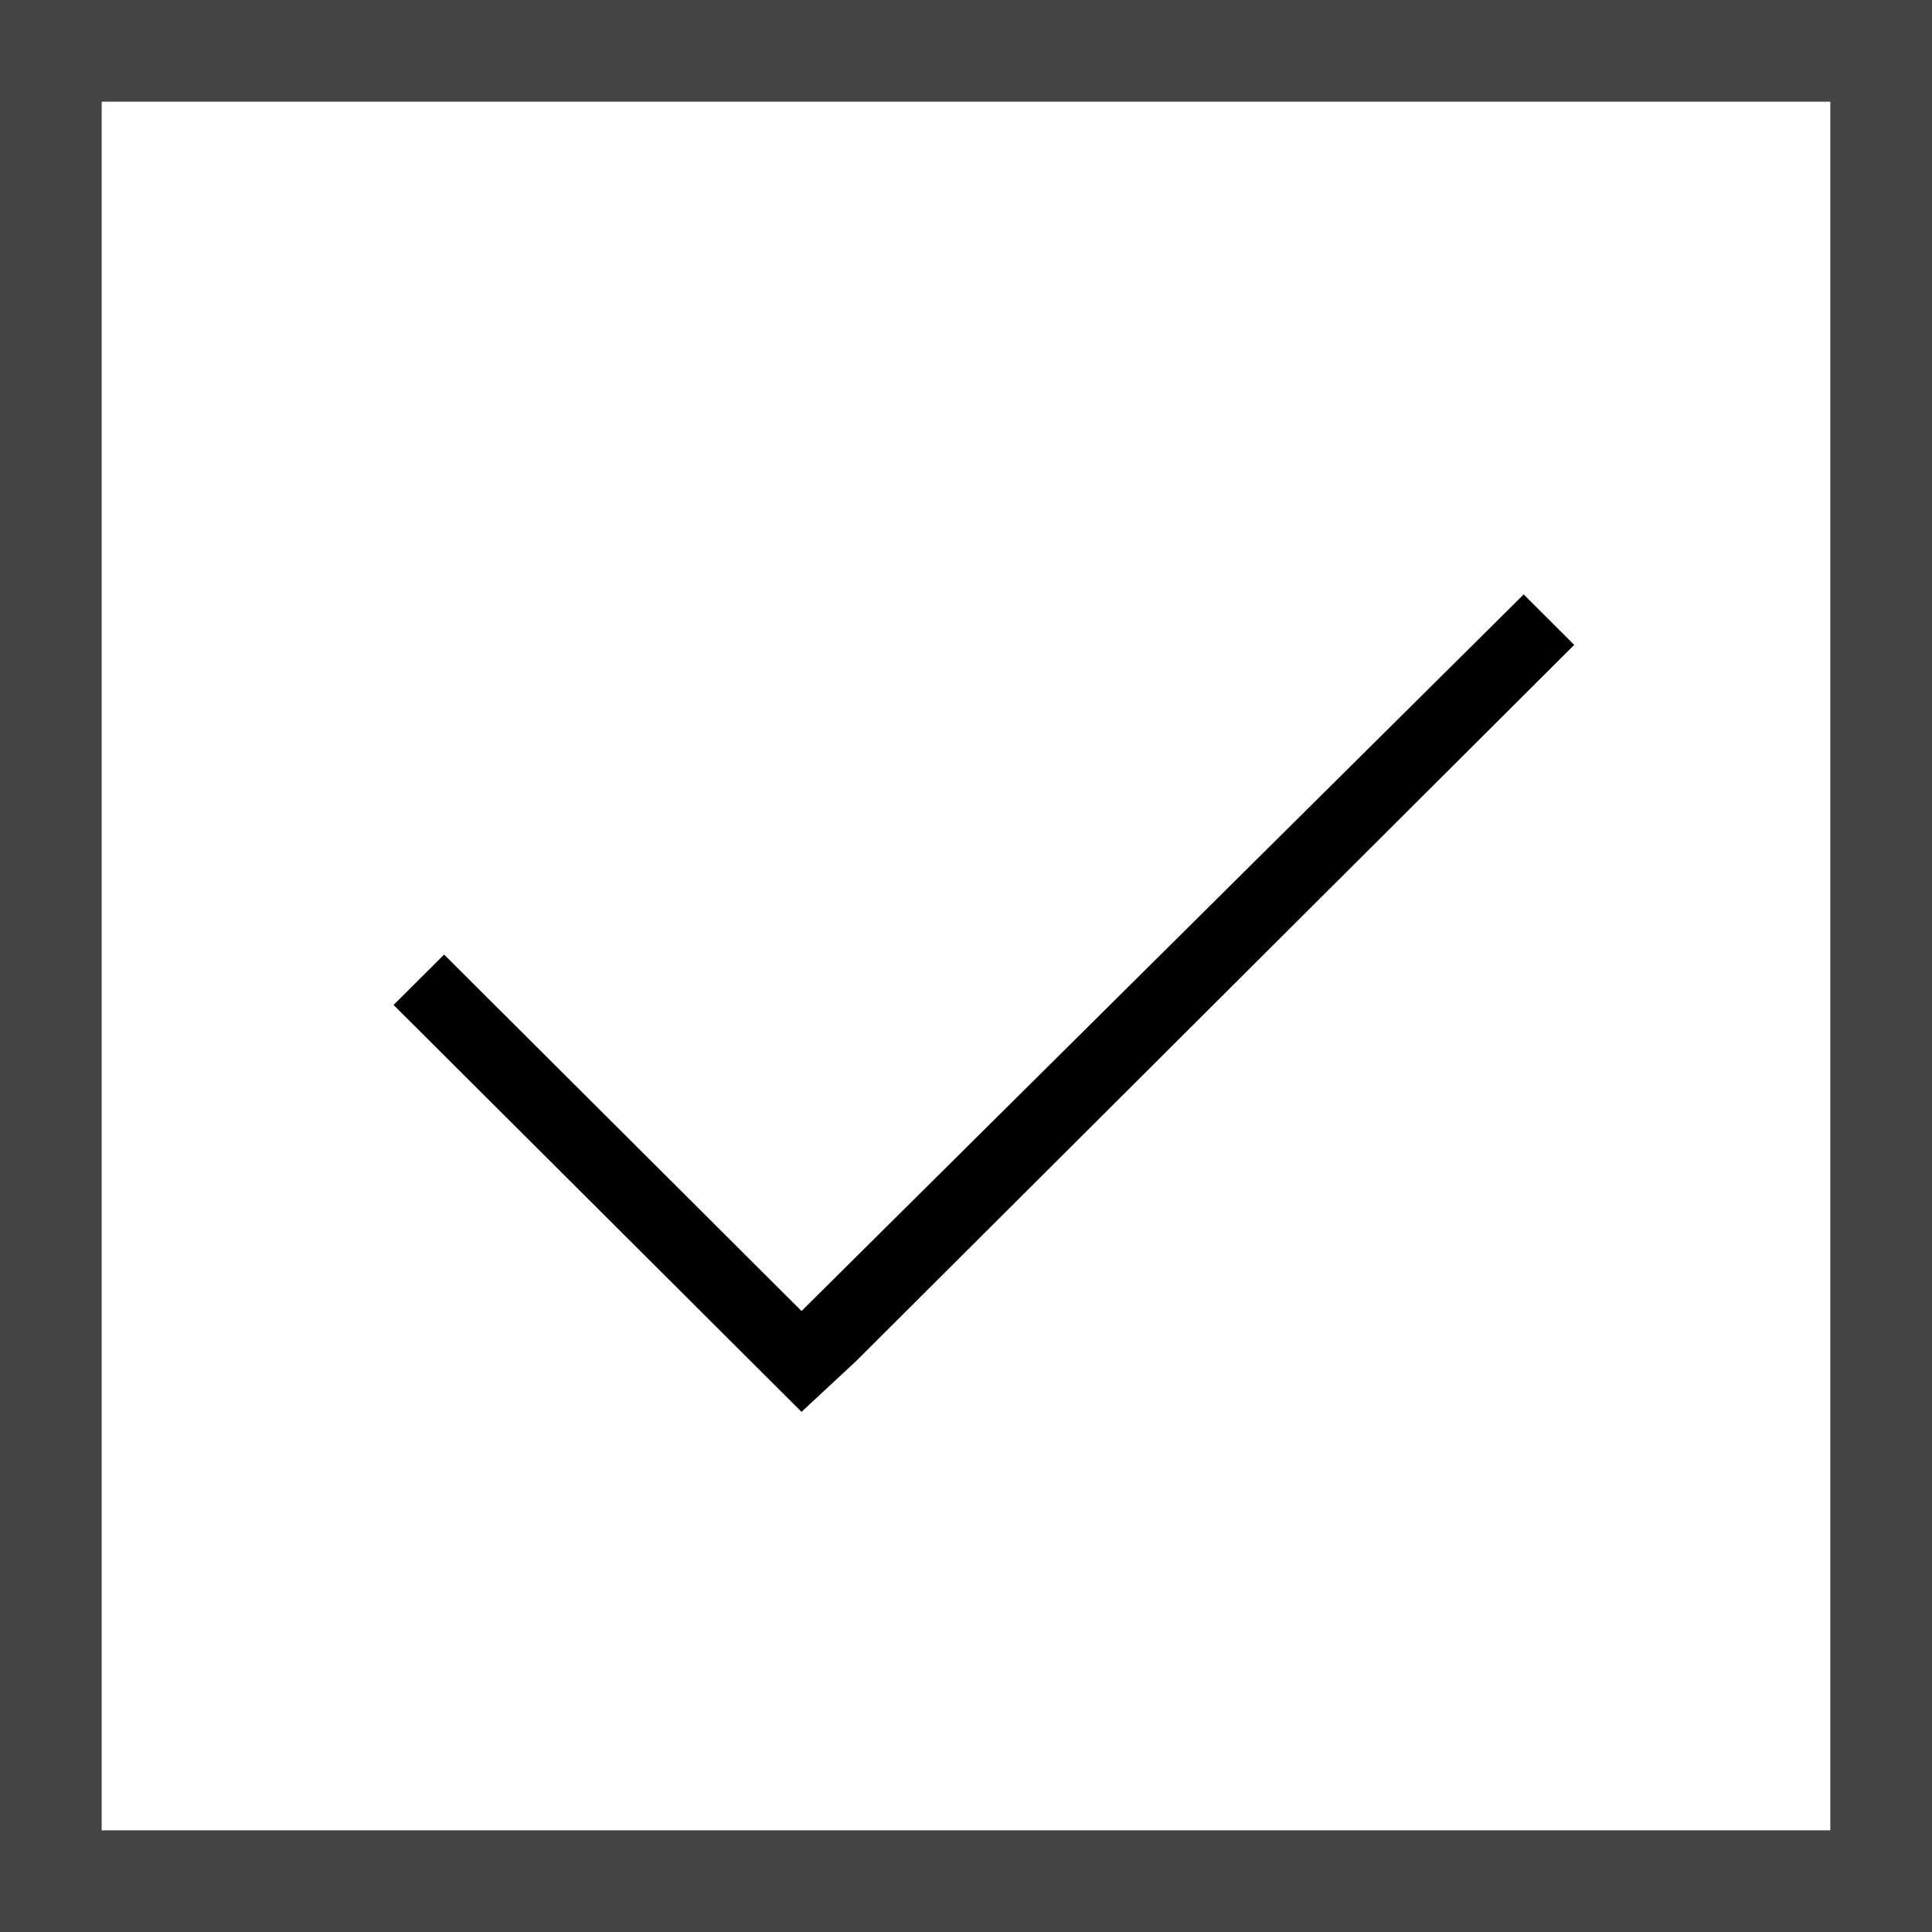
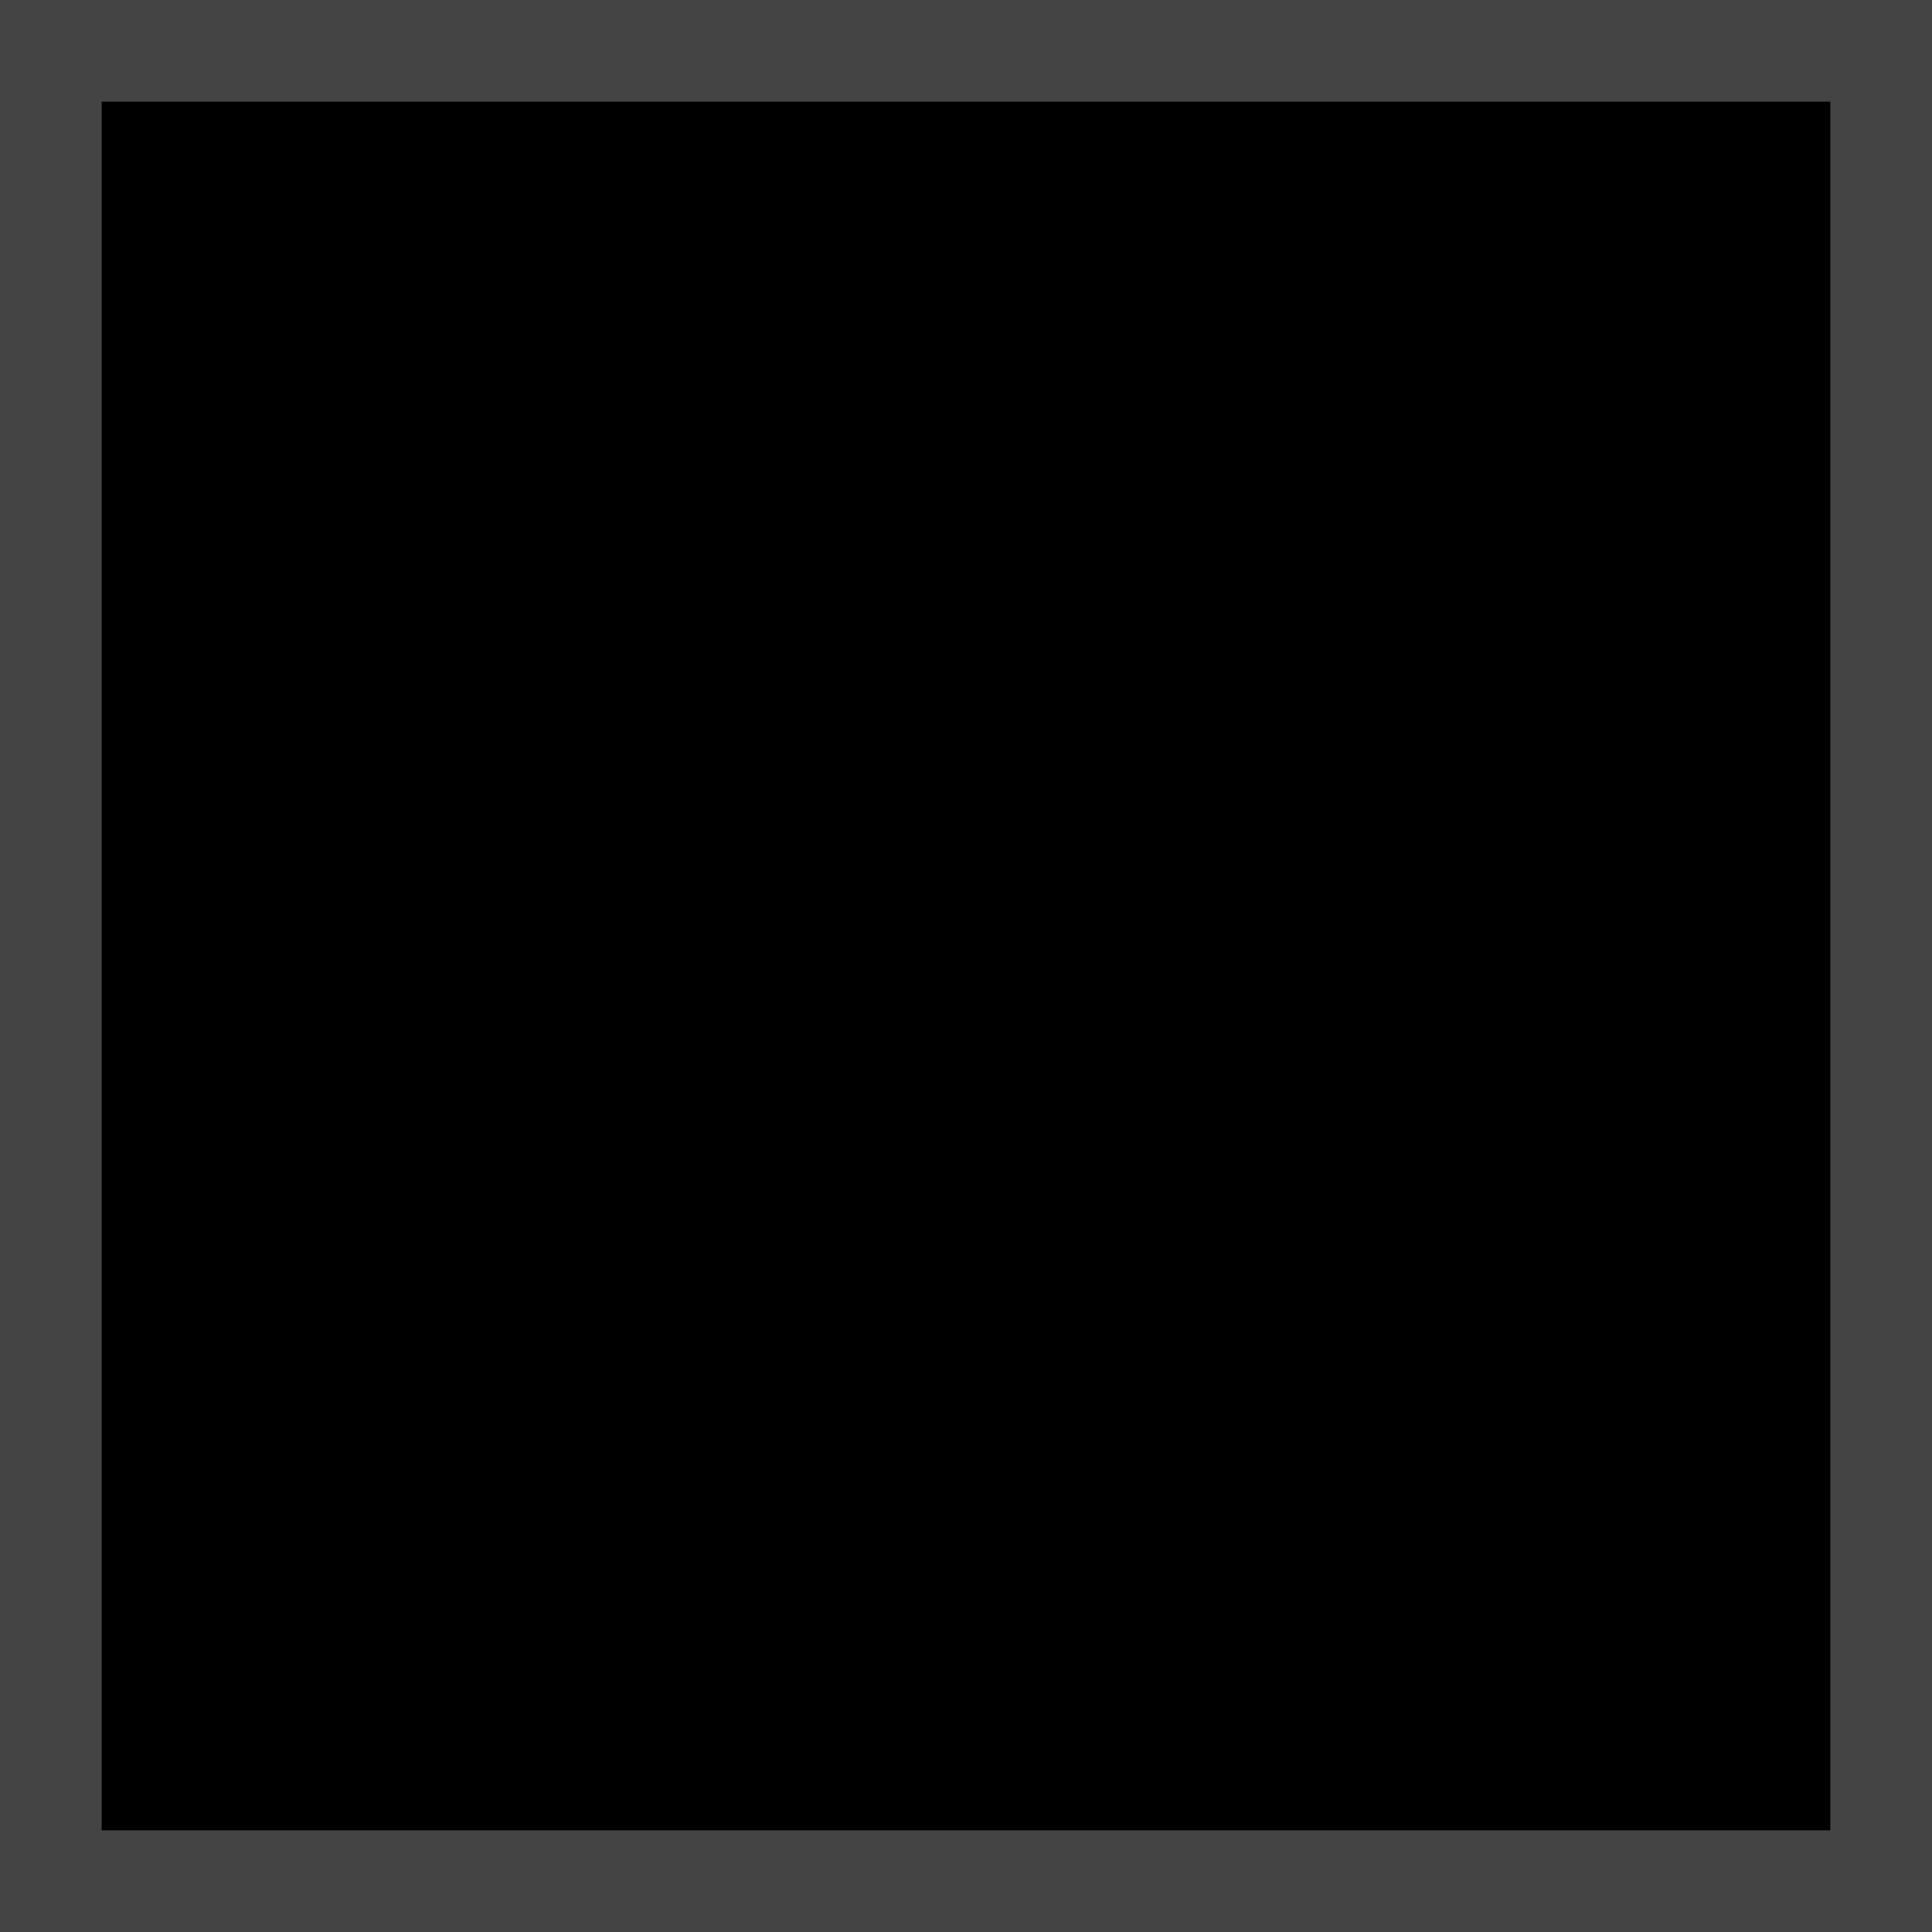
- <svg xmlns="http://www.w3.org/2000/svg" width="38" height="38" viewBox="0 0 38 38" fill="none">
+ <svg xmlns="http://www.w3.org/2000/svg" width="38" height="38" viewBox="0 0 38 38" fill="currentColor">
  <rect x="1" y="1" width="36" height="36" stroke="#444444" stroke-width="2" />
  <path d="M30.963 12.684L29.969 11.692L15.765 25.786L8.735 18.775L7.741 19.766L14.771 26.778L15.765 27.769L16.831 26.778L30.963 12.684Z" fill="black" />
</svg>
